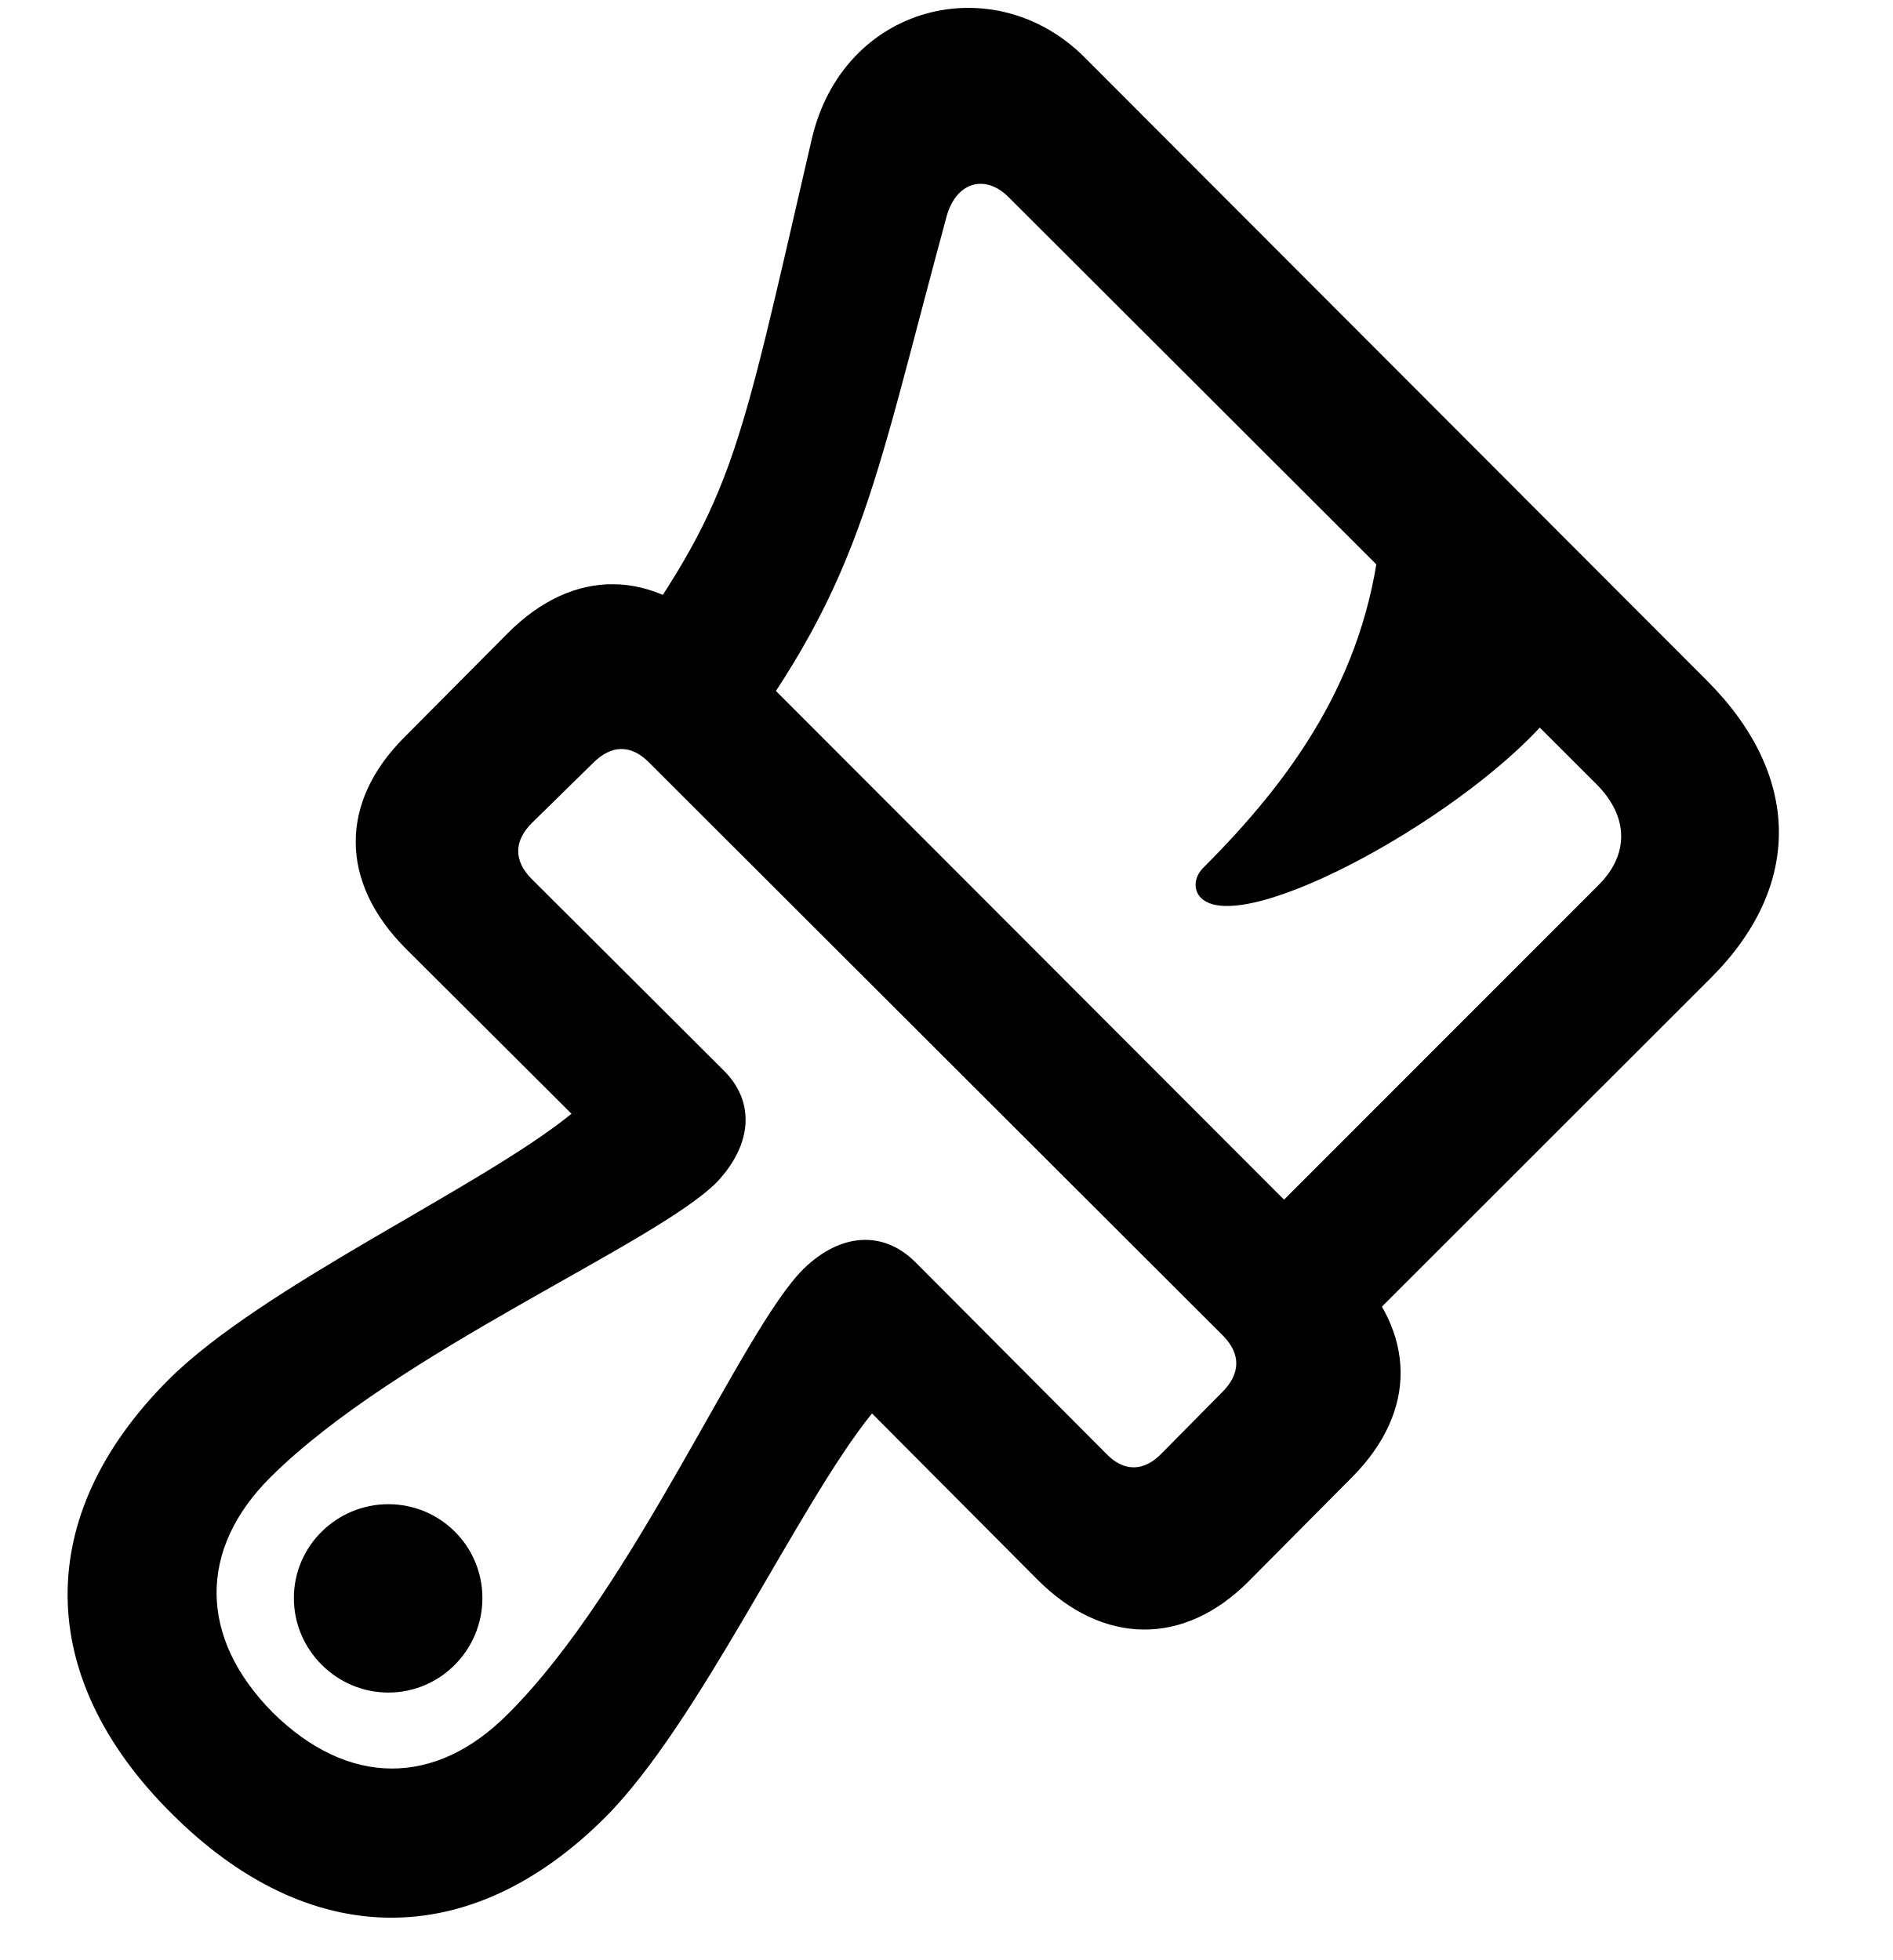
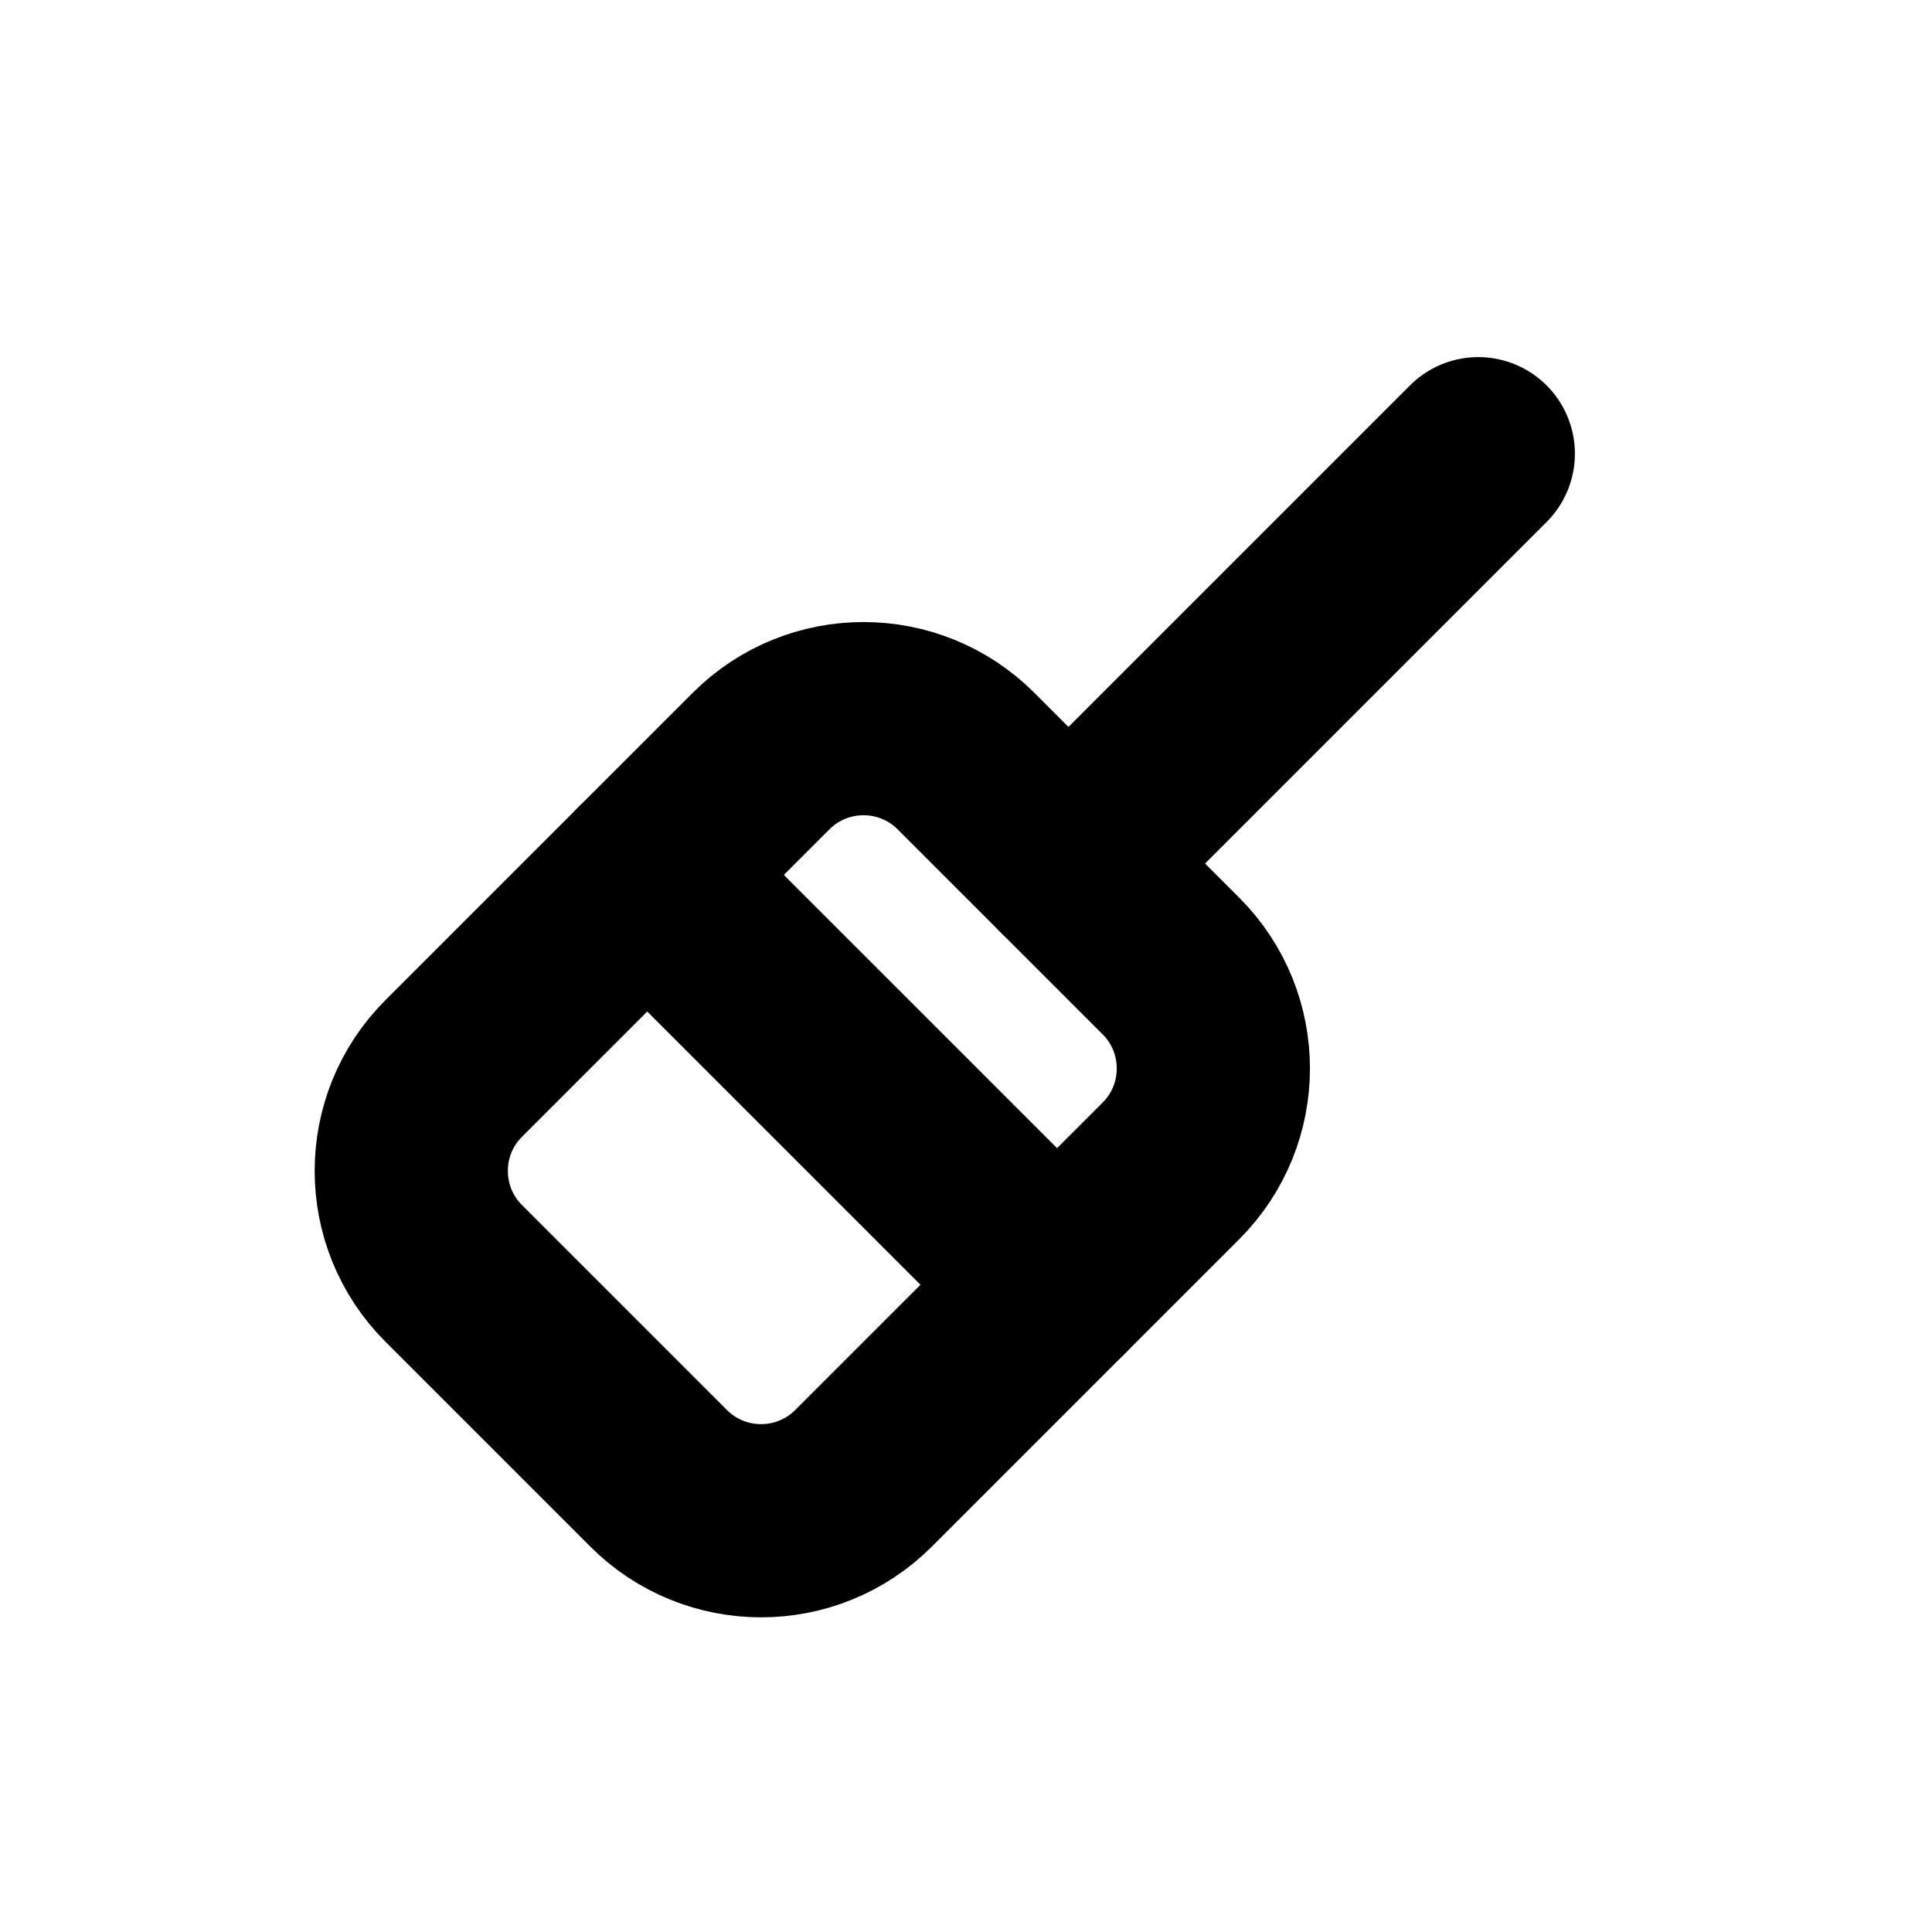
- <svg xmlns="http://www.w3.org/2000/svg" viewBox="0 0 28 29" fill="none">
-   <path d="M2.537 26.831C4.57 28.866 6.948 28.89 8.95 26.892C10.345 25.497 11.81 22.259 12.899 20.913L15.336 23.361C16.315 24.352 17.516 24.357 18.47 23.398L20.007 21.85C20.965 20.88 20.959 19.716 19.97 18.727L10.653 9.397C9.661 8.403 8.486 8.394 7.516 9.364L5.982 10.908C5.021 11.868 5.014 13.049 6.009 14.042L8.454 16.479C7.119 17.568 3.881 19.026 2.488 20.419C0.49 22.421 0.502 24.808 2.537 26.831ZM7.866 12.179L8.777 11.285C9.042 11.022 9.33 11.011 9.594 11.275L18.099 19.77C18.354 20.035 18.354 20.325 18.079 20.599L17.197 21.491C16.93 21.777 16.625 21.787 16.356 21.501L13.543 18.677C13.065 18.198 12.431 18.244 11.888 18.773C10.974 19.674 9.383 23.504 7.513 25.36C6.441 26.441 5.147 26.439 4.032 25.336C2.939 24.231 2.925 22.923 4.007 21.851C5.876 19.997 9.704 18.404 10.607 17.488C11.124 16.938 11.18 16.303 10.7 15.833L7.866 13.006C7.599 12.741 7.599 12.446 7.866 12.179ZM5.745 25.043C6.514 25.043 7.136 24.412 7.136 23.645C7.136 22.877 6.514 22.256 5.745 22.256C4.978 22.256 4.347 22.877 4.347 23.645C4.347 24.412 4.978 25.043 5.745 25.043ZM19.651 20.124L25.314 14.463C26.672 13.103 26.644 11.466 25.251 10.071L16.04 0.845C14.708 -0.486 12.463 0.055 12.004 2.075C10.872 6.97 10.861 7.37 9.026 9.935L10.574 11.479C12.751 8.679 12.876 7.352 13.997 3.223C14.13 2.701 14.559 2.566 14.911 2.908L23.613 11.6C24.099 12.086 24.097 12.643 23.65 13.092L18.136 18.609L19.651 20.124ZM17.765 13.284C18.384 13.905 21.808 12.007 22.99 10.518L20.414 7.952C20.191 10.026 19.113 11.526 17.801 12.838C17.648 12.991 17.66 13.181 17.765 13.284Z" fill="currentColor" />
+ <svg xmlns="http://www.w3.org/2000/svg" viewBox="0 0 24 24" width="24" height="24" fill="none">
+   <path d="M12 3v7.2" stroke="currentColor" stroke-width="2.4" stroke-linecap="round" stroke-linejoin="round" transform="rotate(45 12 12)" />
+   <path d="M10.2 10.2h3.6a1.8 1.8 0 0 1 1.8 1.8v5.4a1.8 1.8 0 0 1-1.8 1.8h-3.6a1.8 1.8 0 0 1-1.8-1.8V12a1.8 1.8 0 0 1 1.8-1.8Z" stroke="currentColor" stroke-width="2.4" stroke-linecap="round" stroke-linejoin="round" transform="rotate(45 12 12)" />
+   <path d="M8.4 14h7.2" stroke="currentColor" stroke-width="2.4" stroke-linecap="round" stroke-linejoin="round" transform="rotate(45 12 12)" />
</svg>
